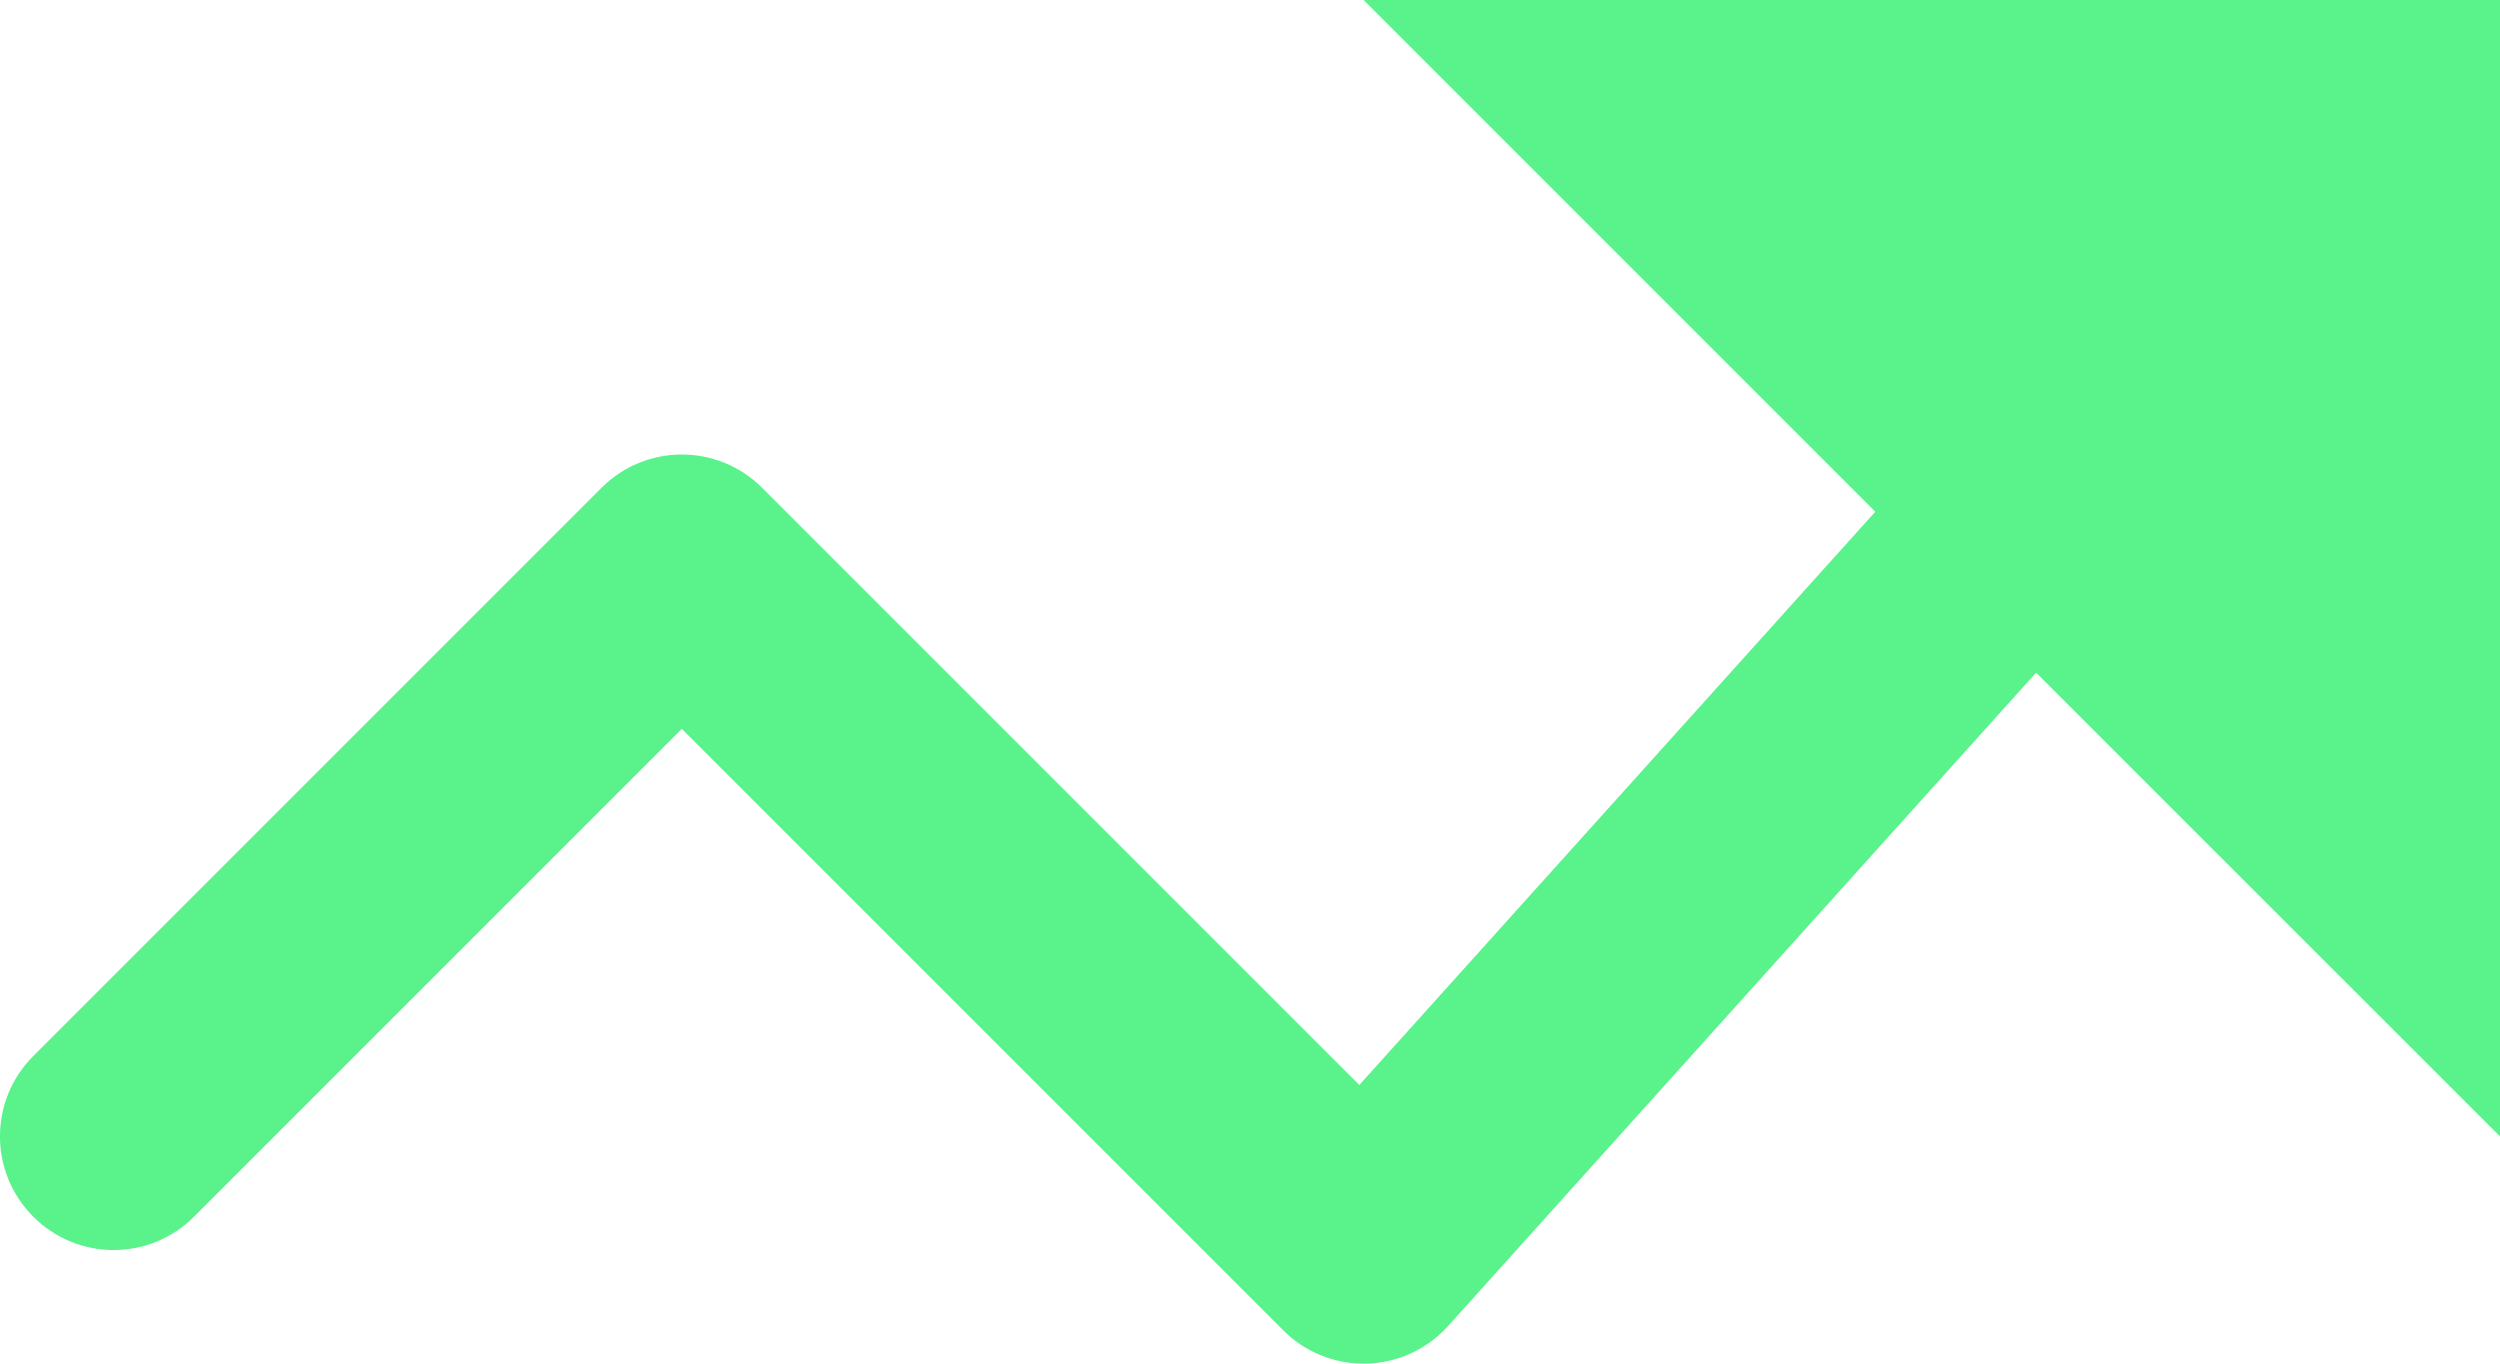
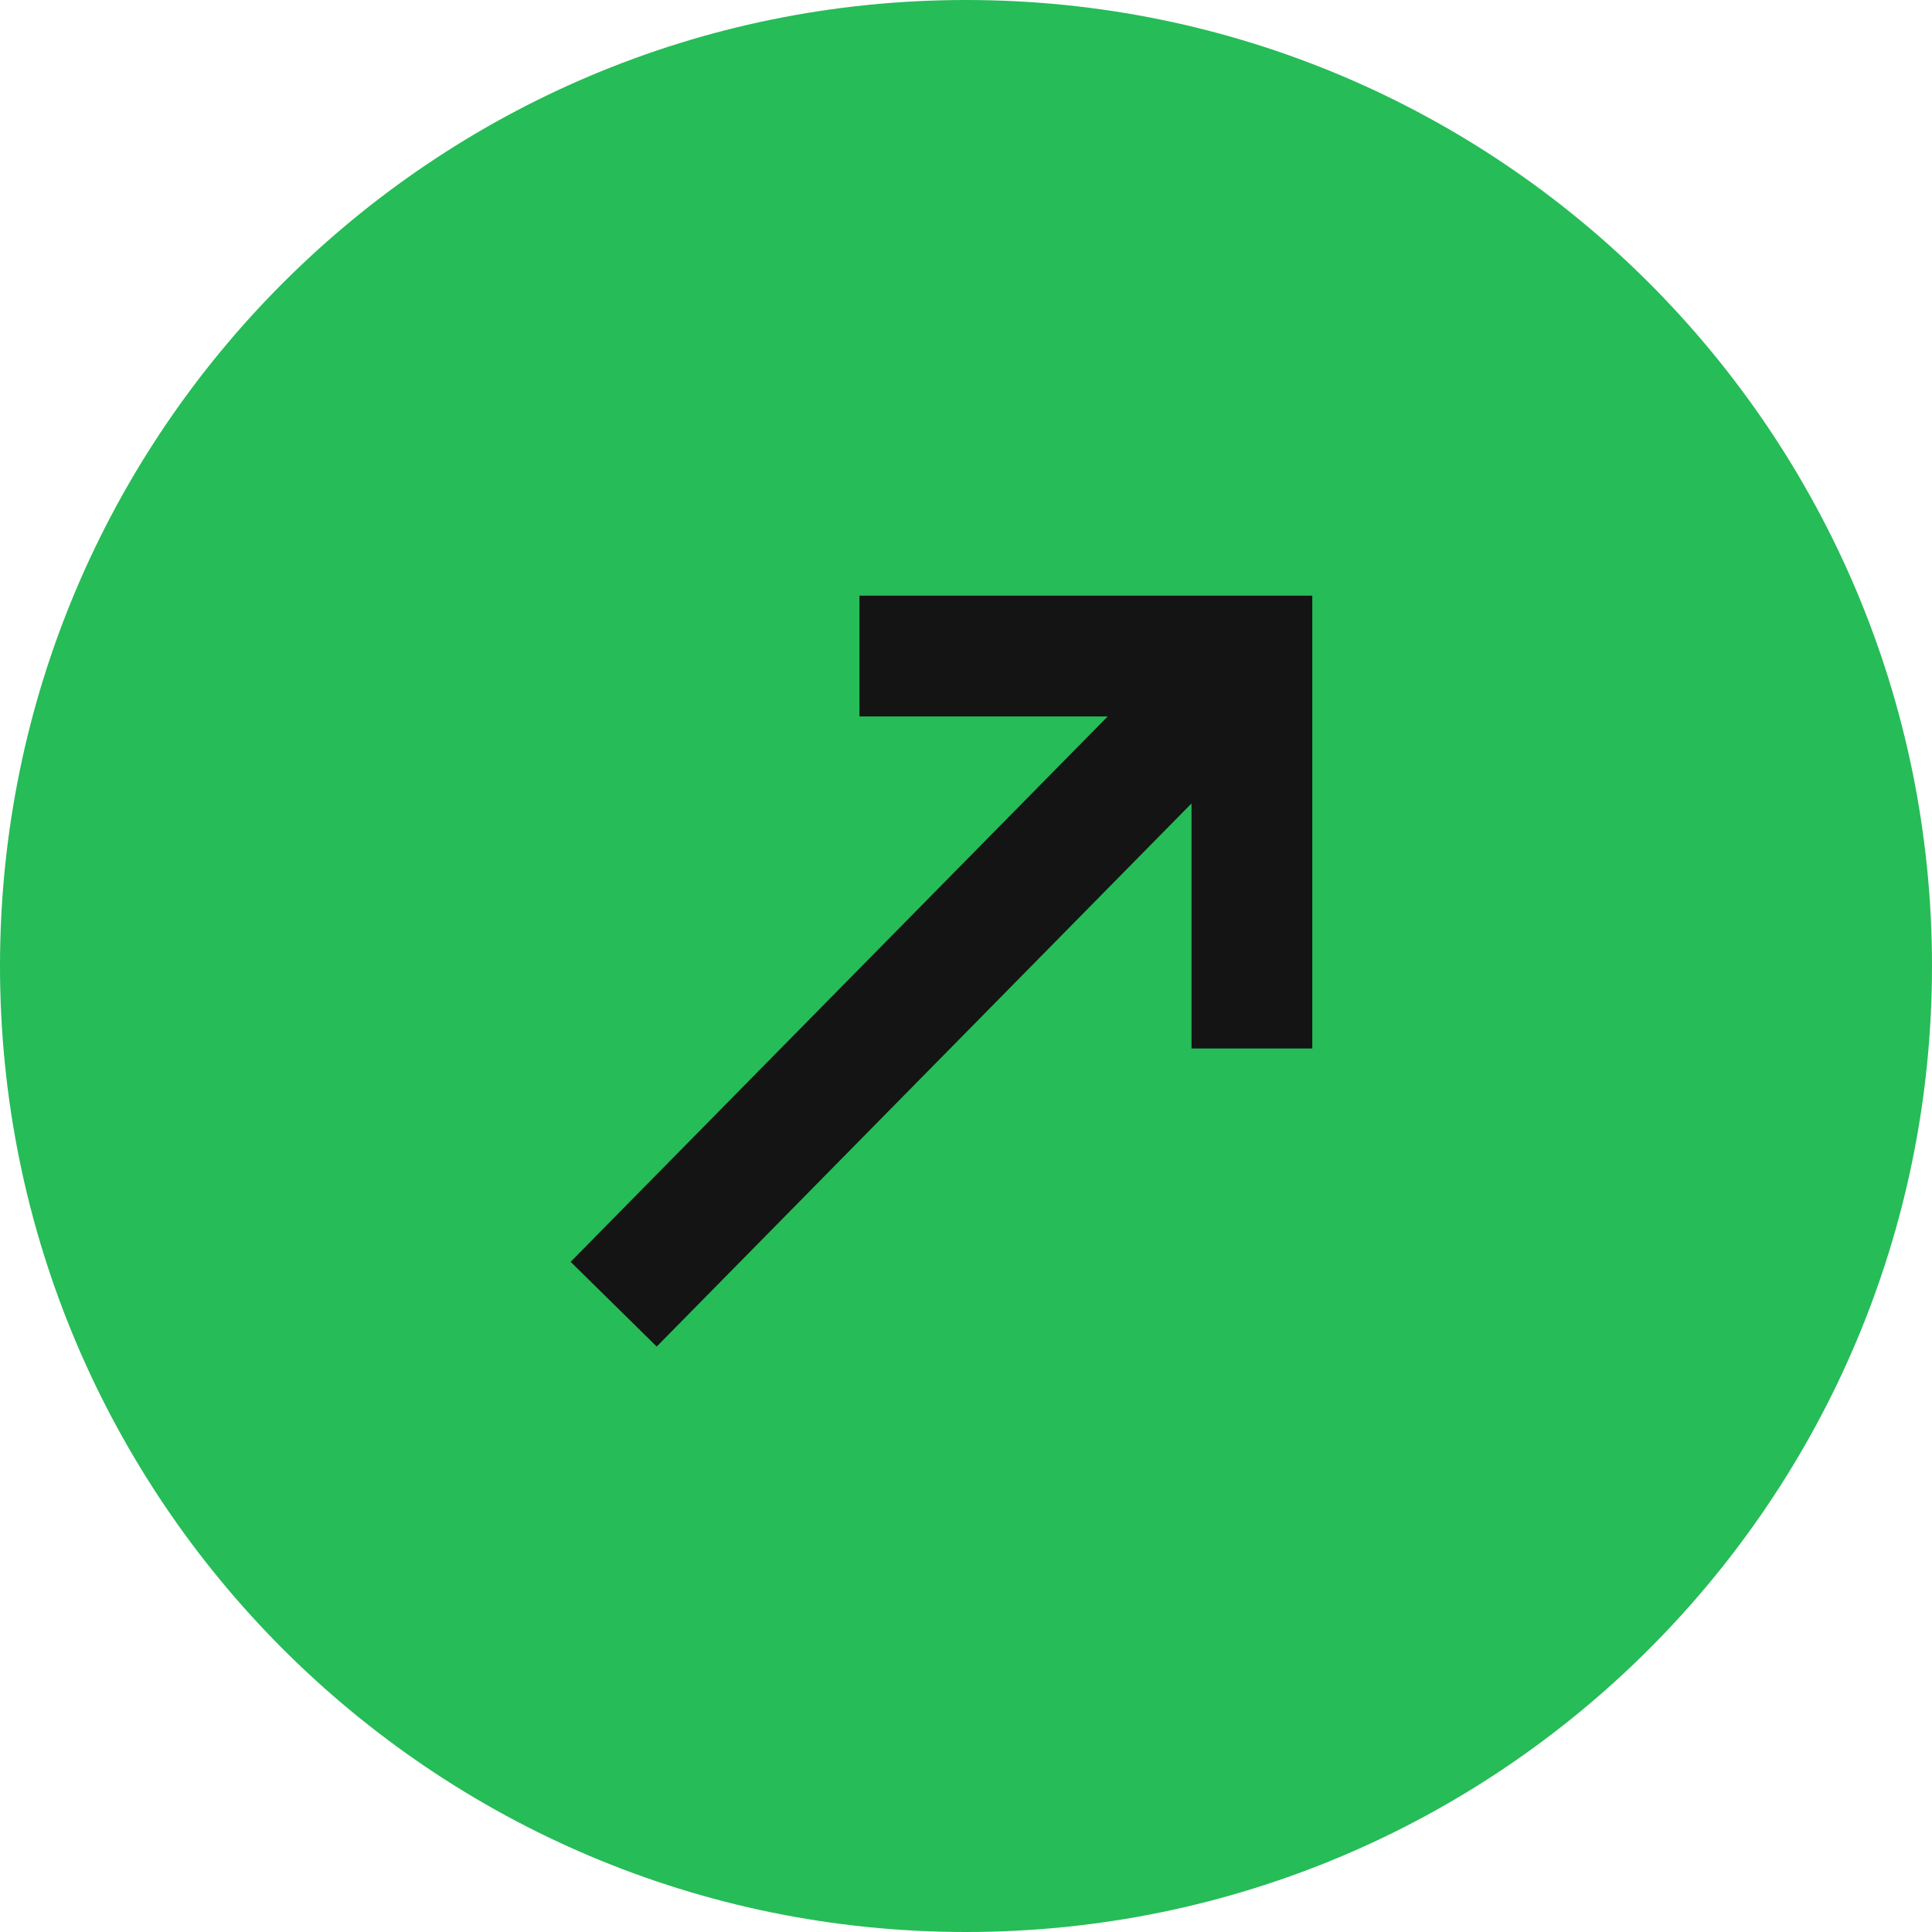
- <svg xmlns="http://www.w3.org/2000/svg" width="22" height="12" viewBox="0 0 22 12" fill="none">
-   <path d="M22 0H12L16.503 4.503L11.962 9.548L6.707 4.293C6.316 3.902 5.684 3.902 5.293 4.293L0.293 9.293C-0.098 9.684 -0.098 10.316 0.293 10.707C0.684 11.098 1.316 11.098 1.707 10.707L6 6.414L11.293 11.707C11.48 11.895 11.735 12 12 12C12.286 12 12.555 11.878 12.743 11.669L17.918 5.919L22 10V0Z" fill="#59F28B" />
+ <svg xmlns="http://www.w3.org/2000/svg" width="64" height="64" viewBox="0 0 64 64" fill="none">
+   <rect width="64" height="64" rx="32" fill="#26BC57" />
+   <path d="M21.732 41.778L41.471 21.733H30.471M41.471 21.733V32.733" stroke="#141414" stroke-width="4" stroke-linecap="square" stroke-linejoin="bevel" />
</svg>
